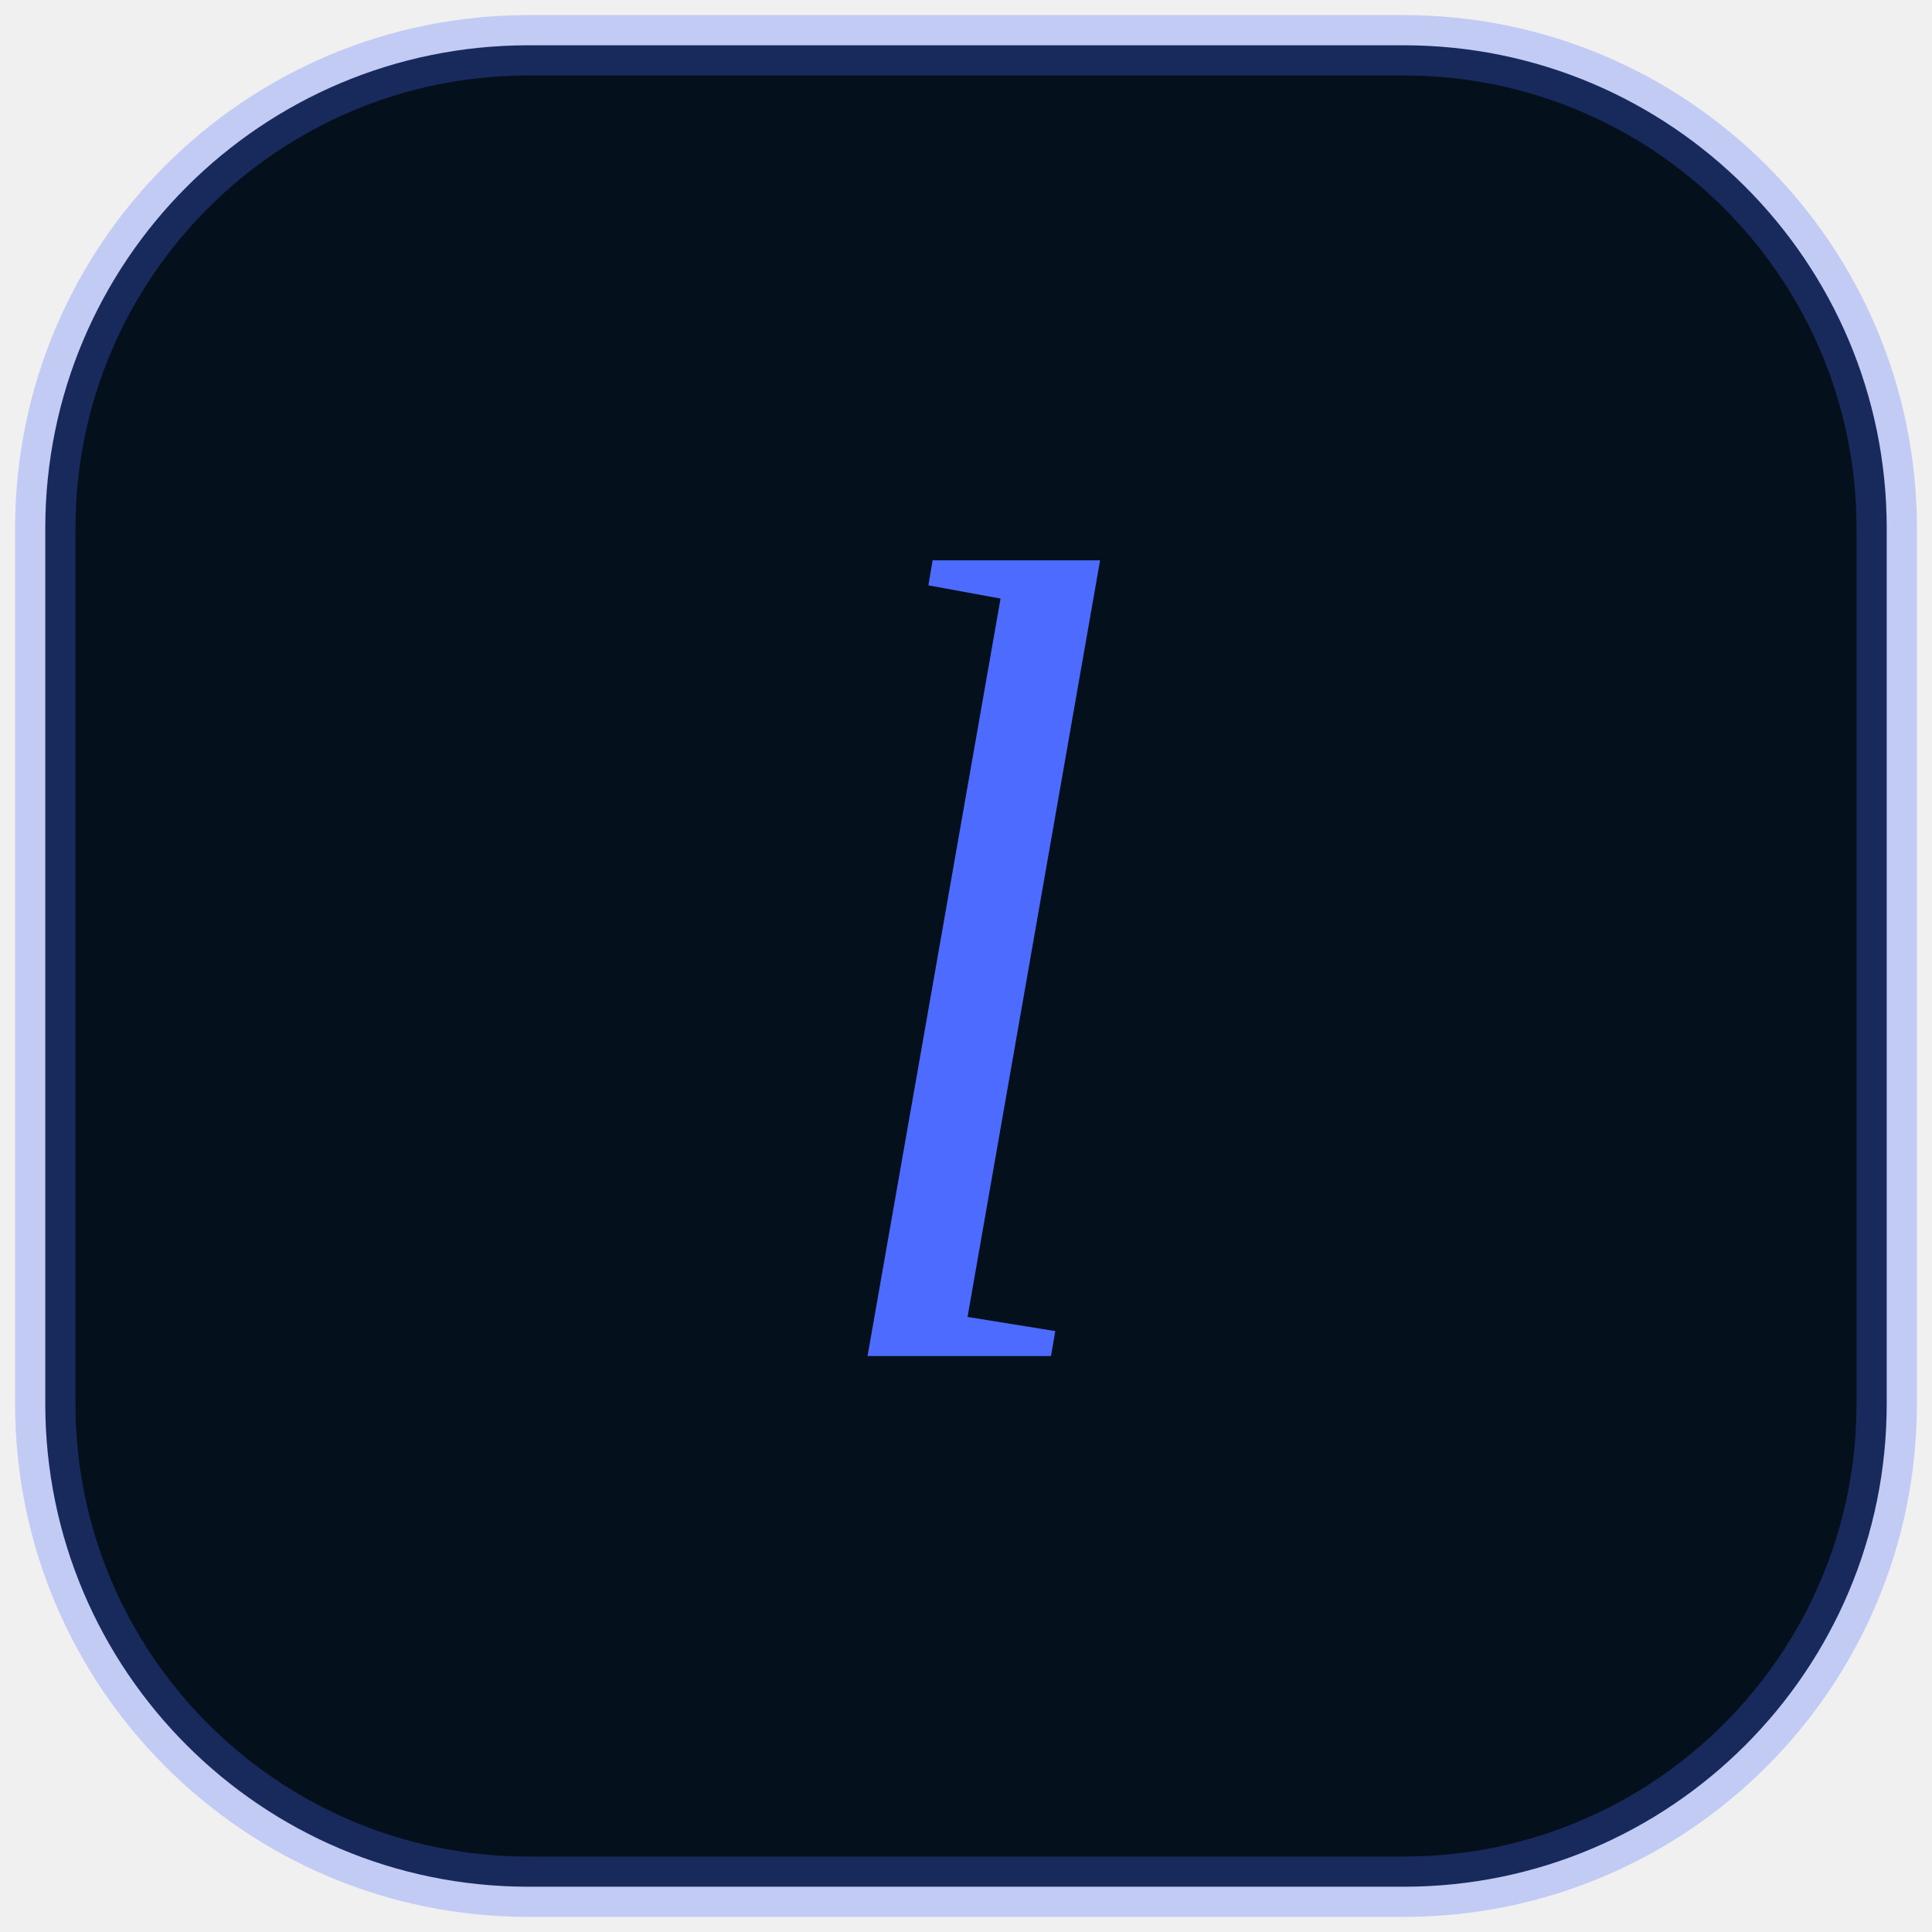
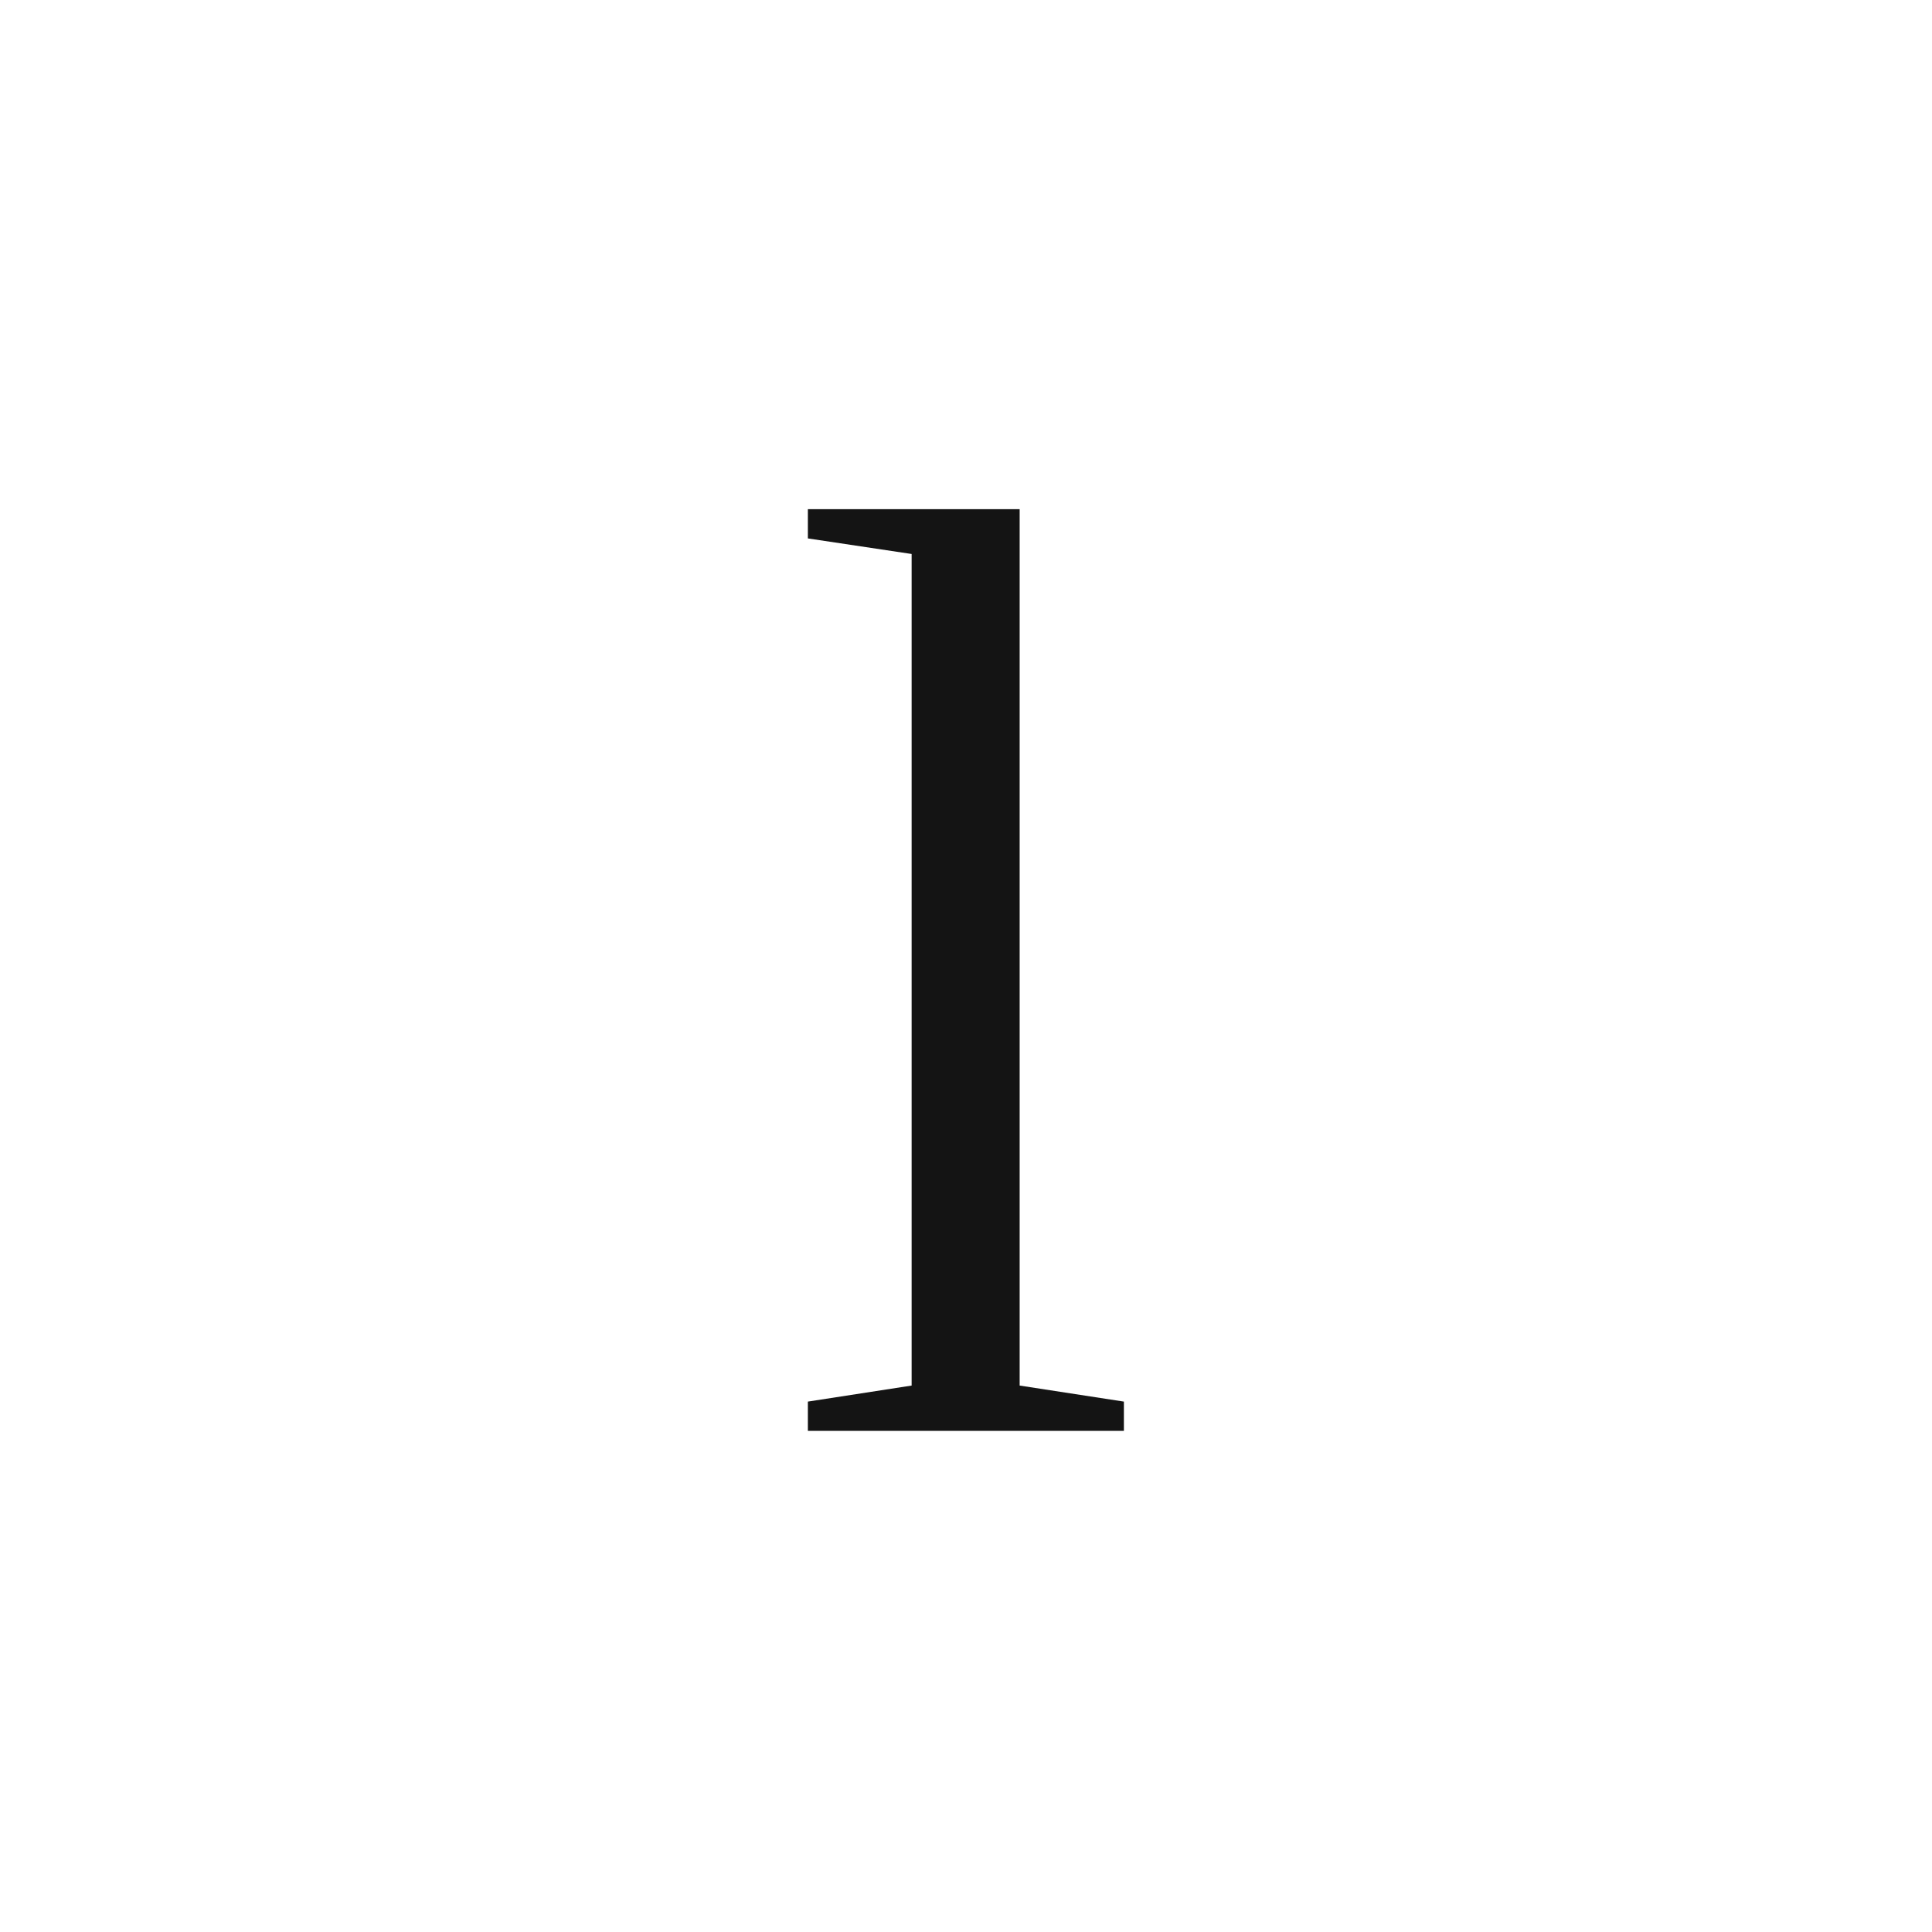
<svg xmlns="http://www.w3.org/2000/svg" viewBox="0 0 64 64">
-   <rect x="1.5" y="1.5" width="61" height="61" rx="16" fill="#04101c" stroke="#4d6bff" stroke-opacity="0.28" stroke-width="2" />
-   <text x="50%" y="50%" dy="0.34em" text-anchor="middle" font-family="Georgia, 'Times New Roman', serif" font-size="38" font-style="italic" fill="#4d6bff">l</text>
+   <rect width="64" height="64" fill="#ffffff" />
+   <text x="50%" y="50%" dy="0.35em" text-anchor="middle" font-family="Georgia, 'Times New Roman', serif" font-size="44" fill="#141414">l</text>
</svg>
